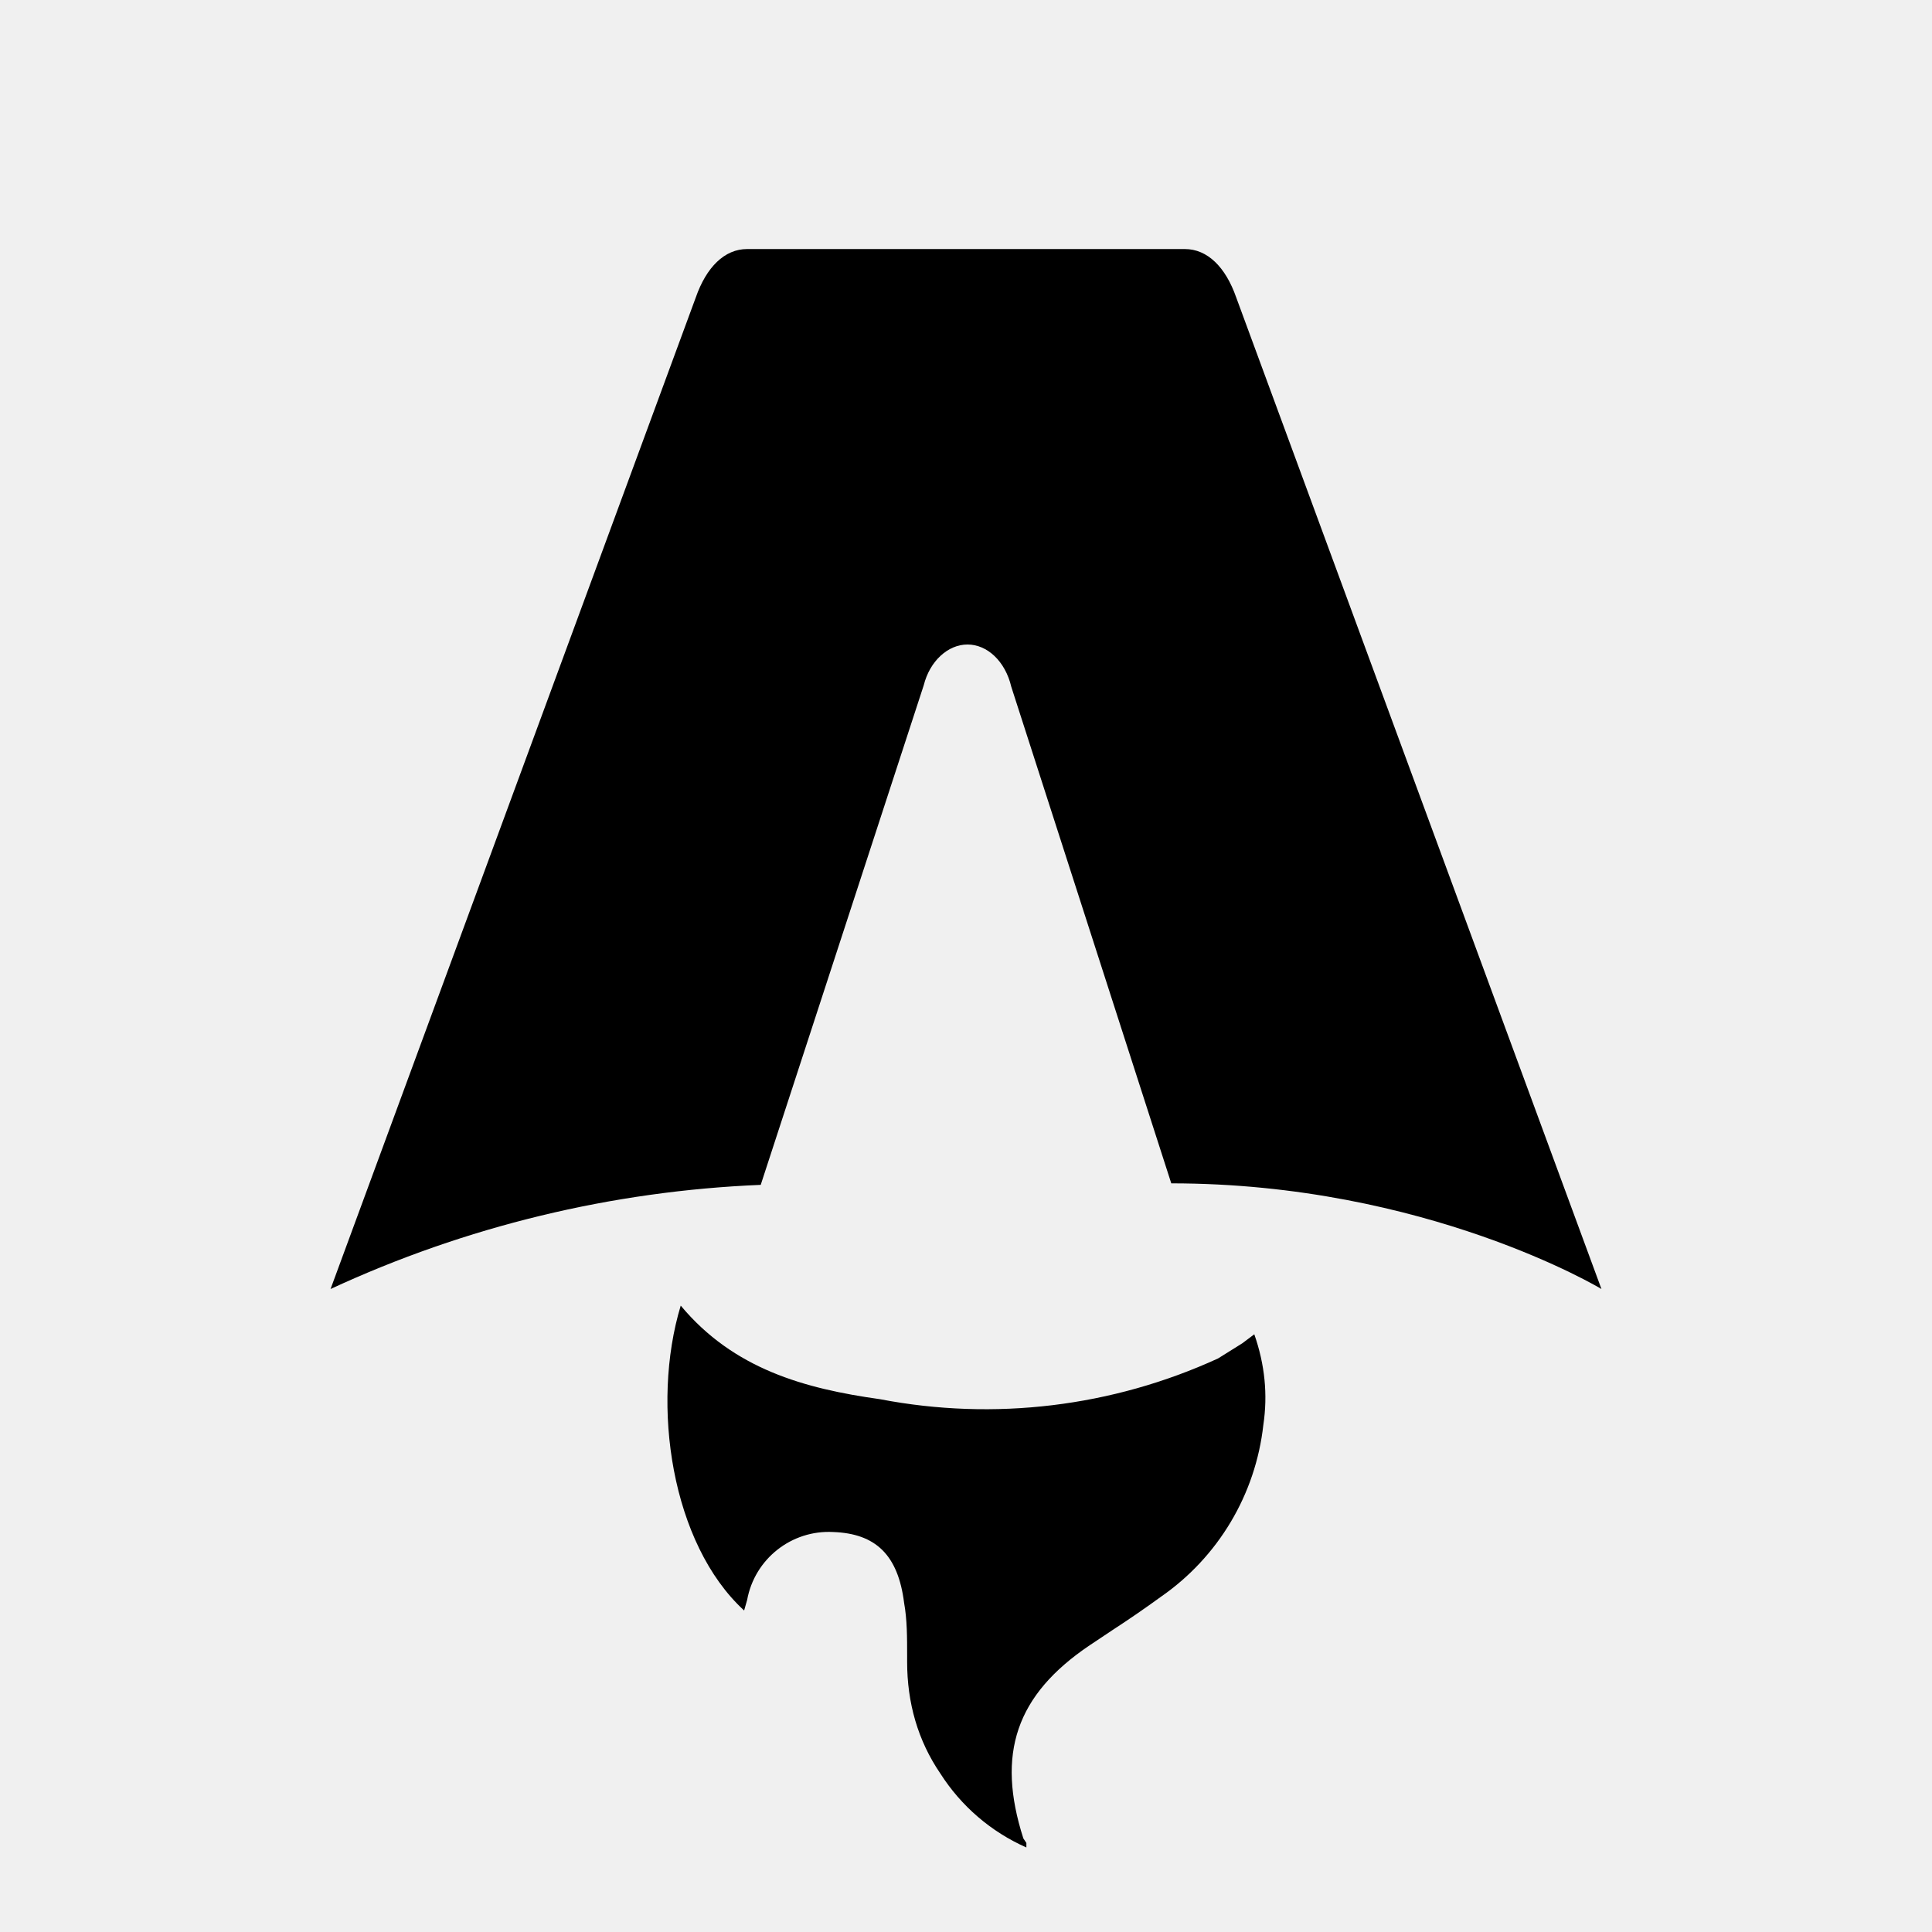
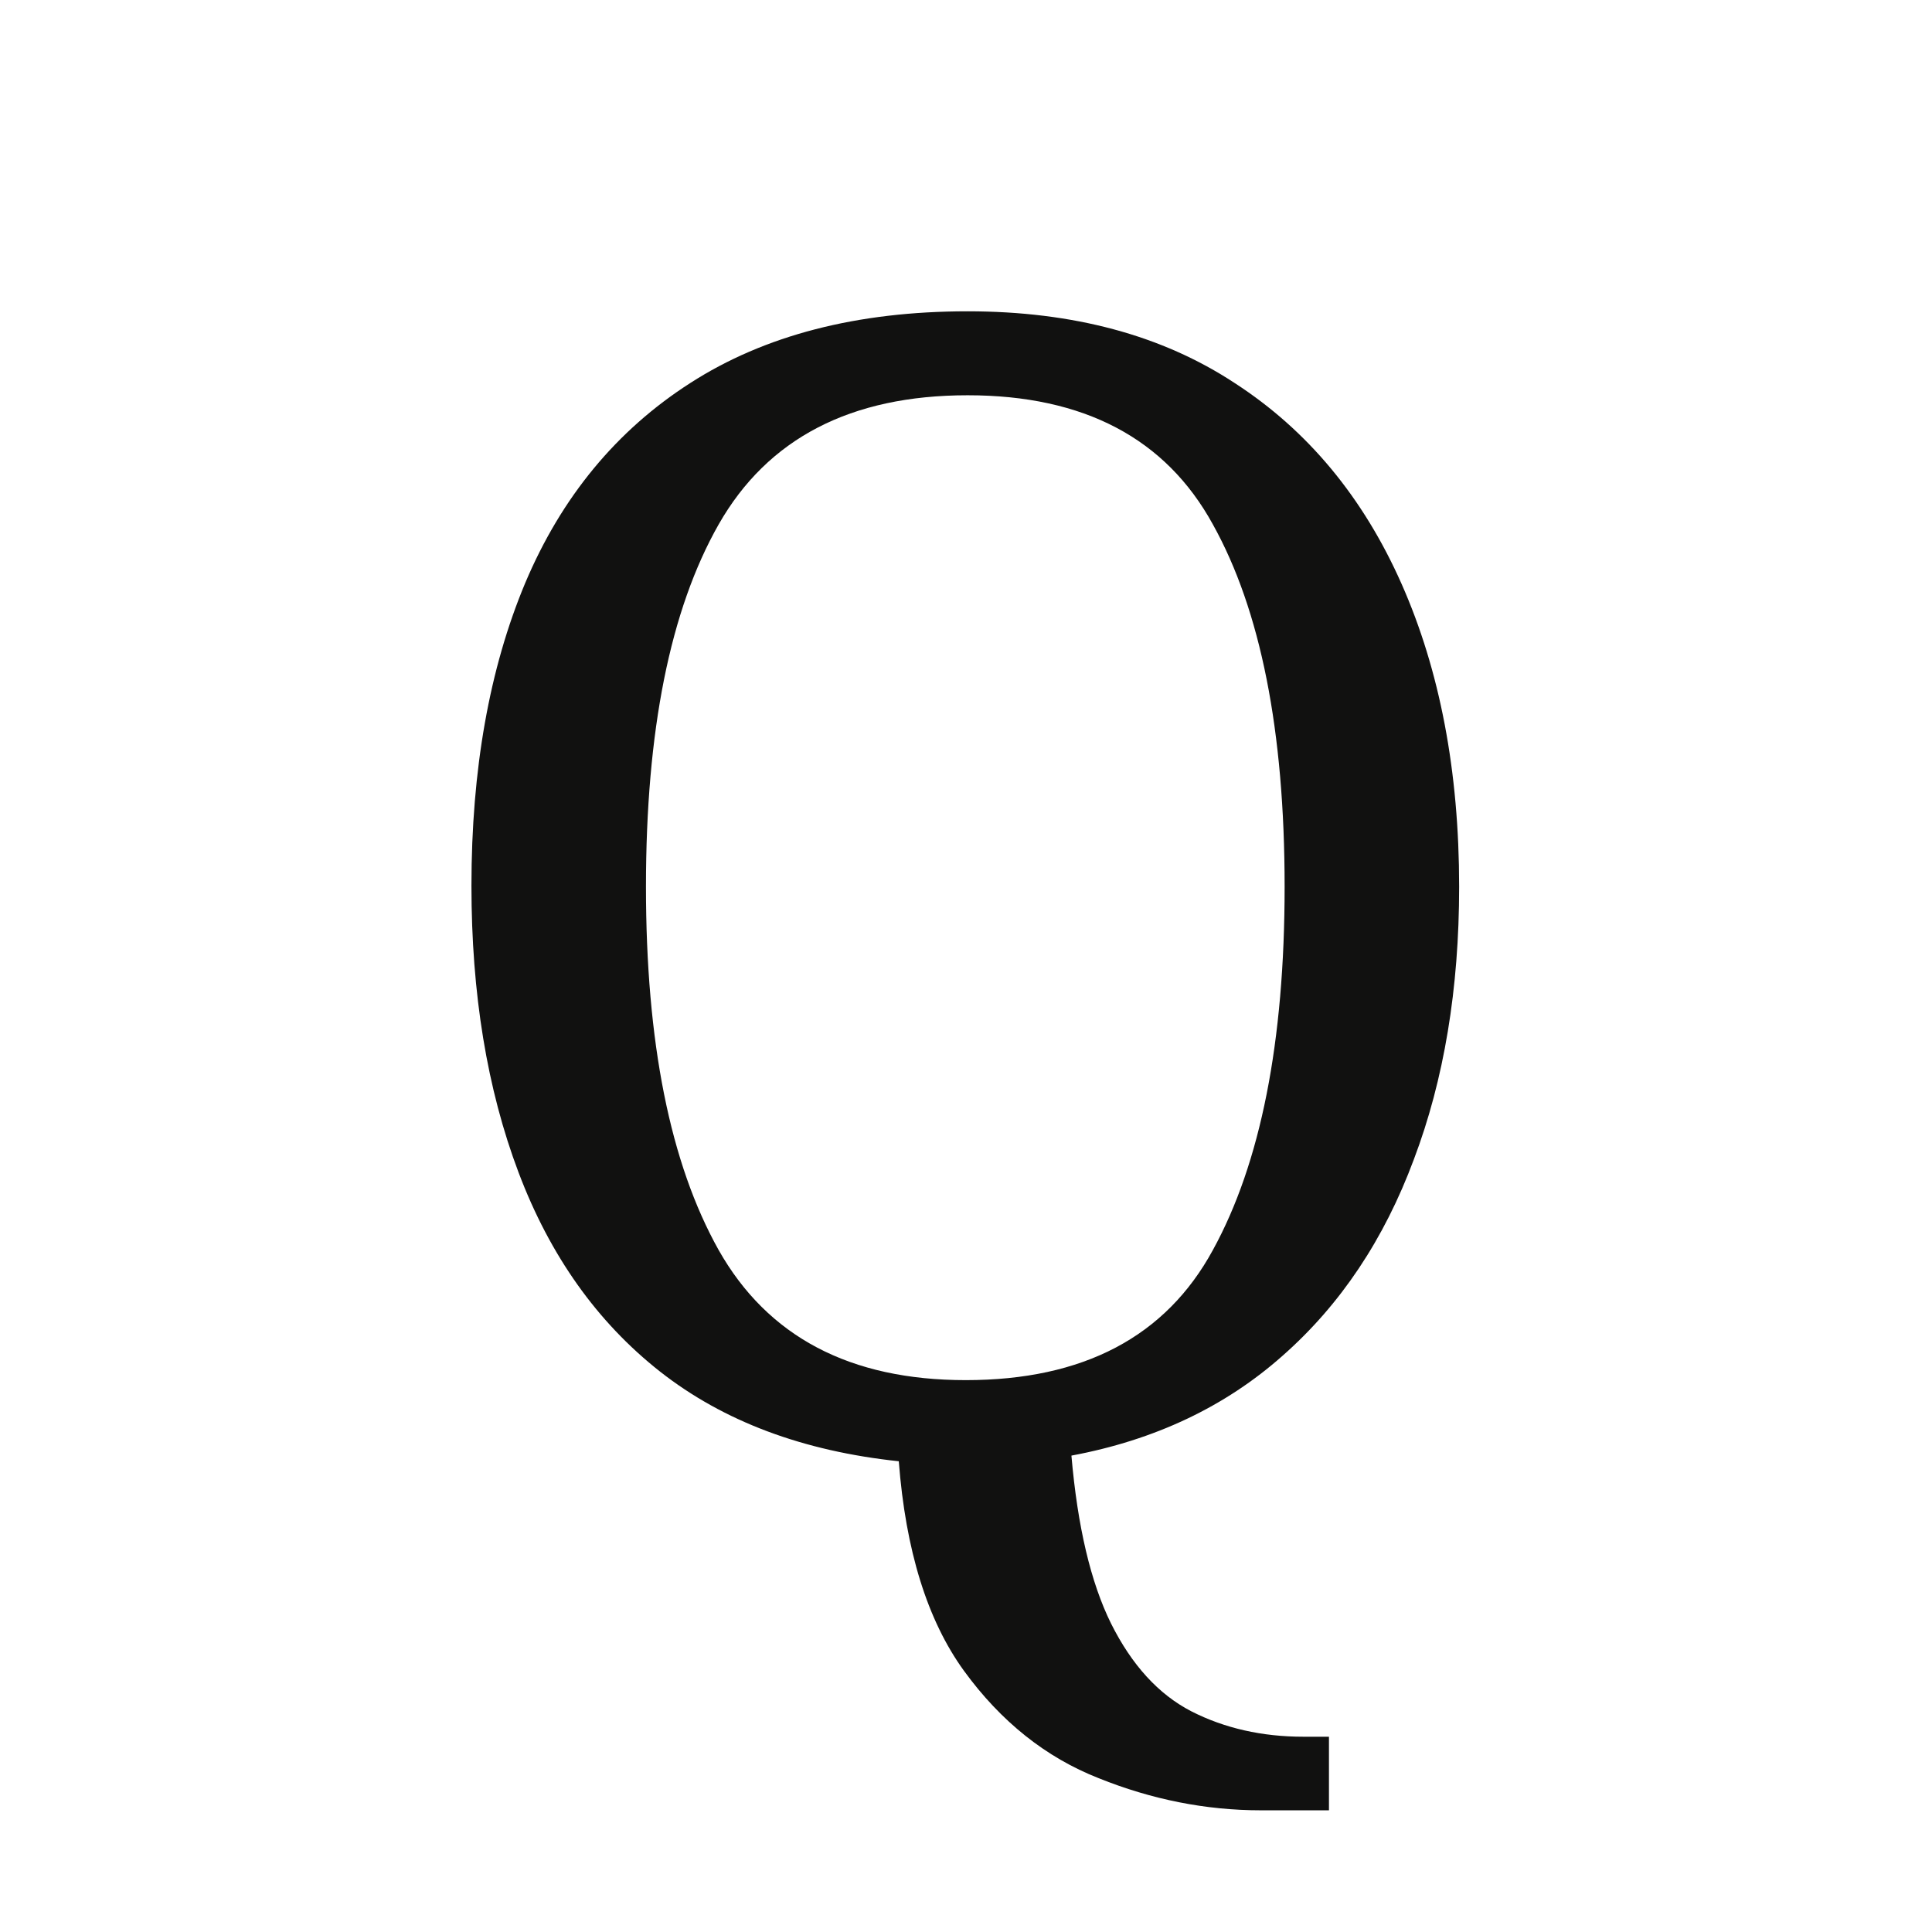
- <svg xmlns="http://www.w3.org/2000/svg" fill="none" viewBox="0 0 128 128">
-   <path d="M50.4 78.5a75.1 75.1 0 0 0-28.5 6.9l24.2-65.7c.7-2 1.9-3.2 3.4-3.2h29c1.5 0 2.7 1.2 3.4 3.2l24.2 65.7s-11.6-7-28.5-7L67 45.5c-.4-1.7-1.6-2.8-2.9-2.8-1.3 0-2.5 1.1-2.9 2.7L50.4 78.5Zm-1.1 28.2Zm-4.2-20.2c-2 6.6-.6 15.8 4.2 20.2a17.5 17.5 0 0 1 .2-.7 5.5 5.5 0 0 1 5.7-4.5c2.8.1 4.3 1.5 4.7 4.7.2 1.1.2 2.3.2 3.5v.4c0 2.7.7 5.2 2.2 7.4a13 13 0 0 0 5.7 4.9v-.3l-.2-.3c-1.8-5.6-.5-9.5 4.4-12.8l1.5-1a73 73 0 0 0 3.2-2.2 16 16 0 0 0 6.8-11.4c.3-2 .1-4-.6-6l-.8.6-1.6 1a37 37 0 0 1-22.4 2.7c-5-.7-9.7-2-13.2-6.2Z" />
-   <style>
-         path { fill: #000; }
-         @media (prefers-color-scheme: dark) {
-             path { fill: #FFF; }
-         }
-     </style>
+ <svg xmlns="http://www.w3.org/2000/svg" viewBox="0 0 32 32">
+   <rect width="32" height="32" fill="#ffffff" />
+   <text x="16" y="24" text-anchor="middle" font-family="Nighthawk, Forum, Georgia, serif" font-size="26" font-weight="400" fill="#111110">Q</text>
</svg>
